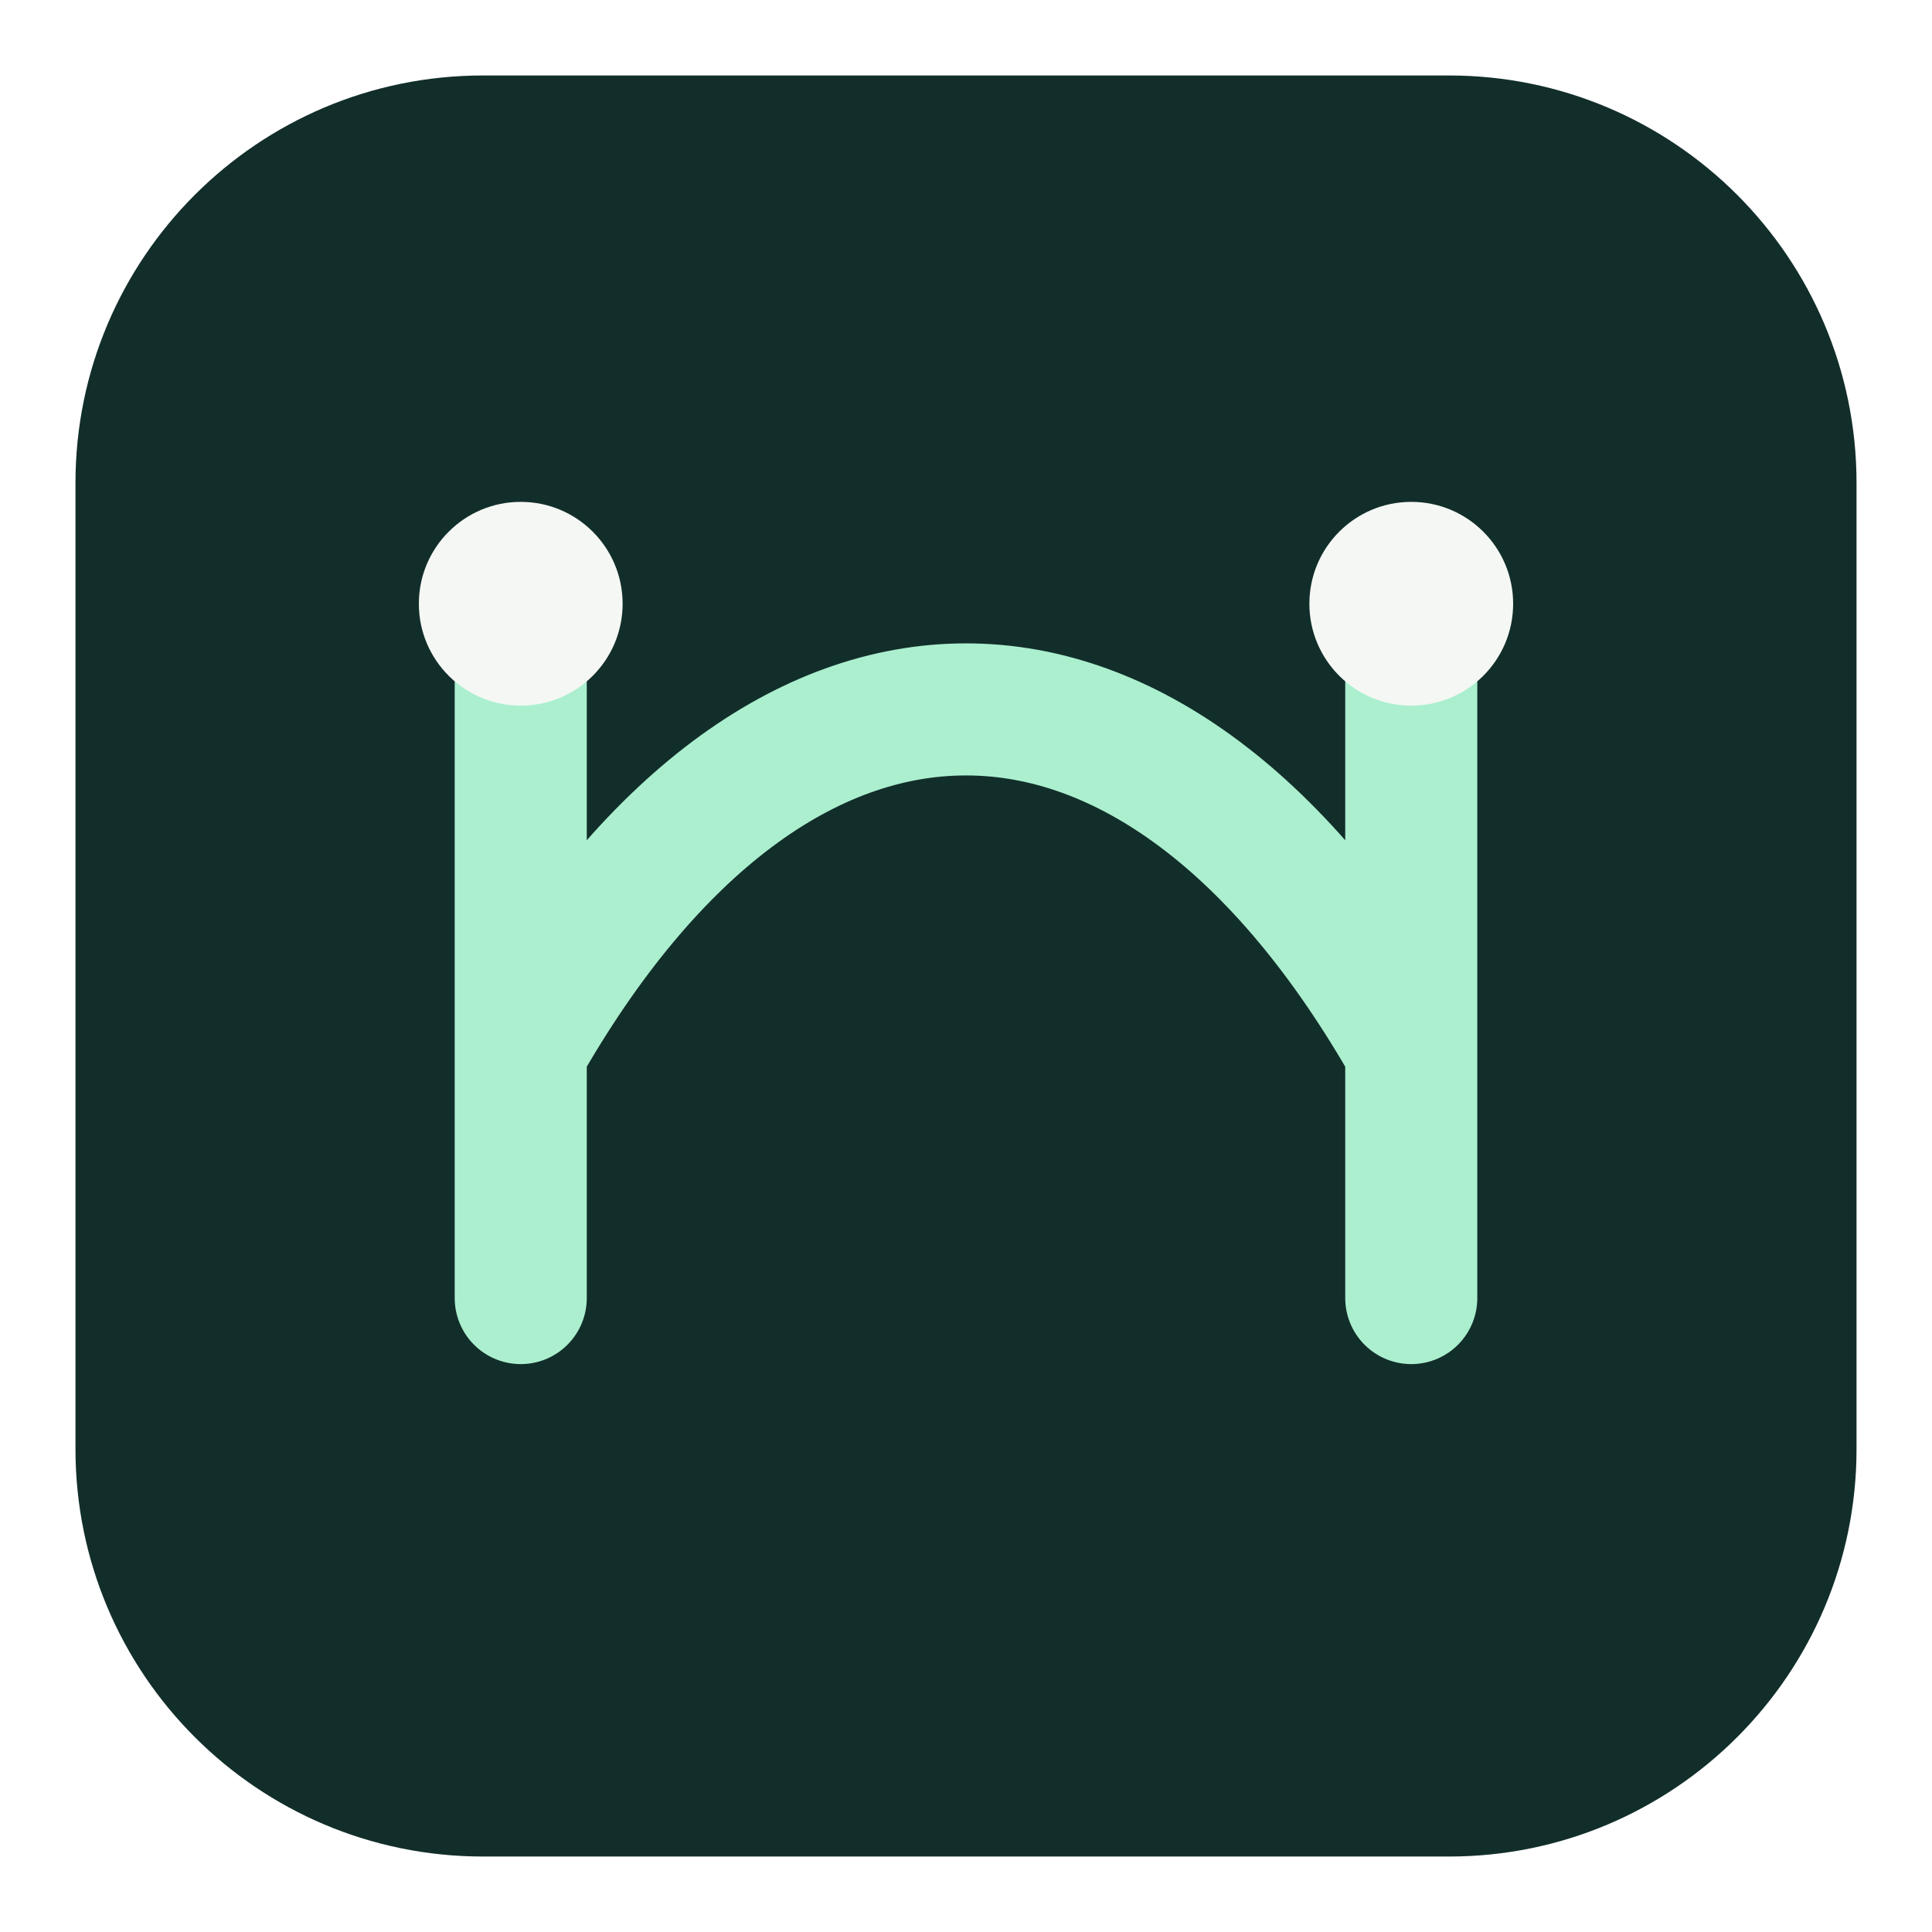
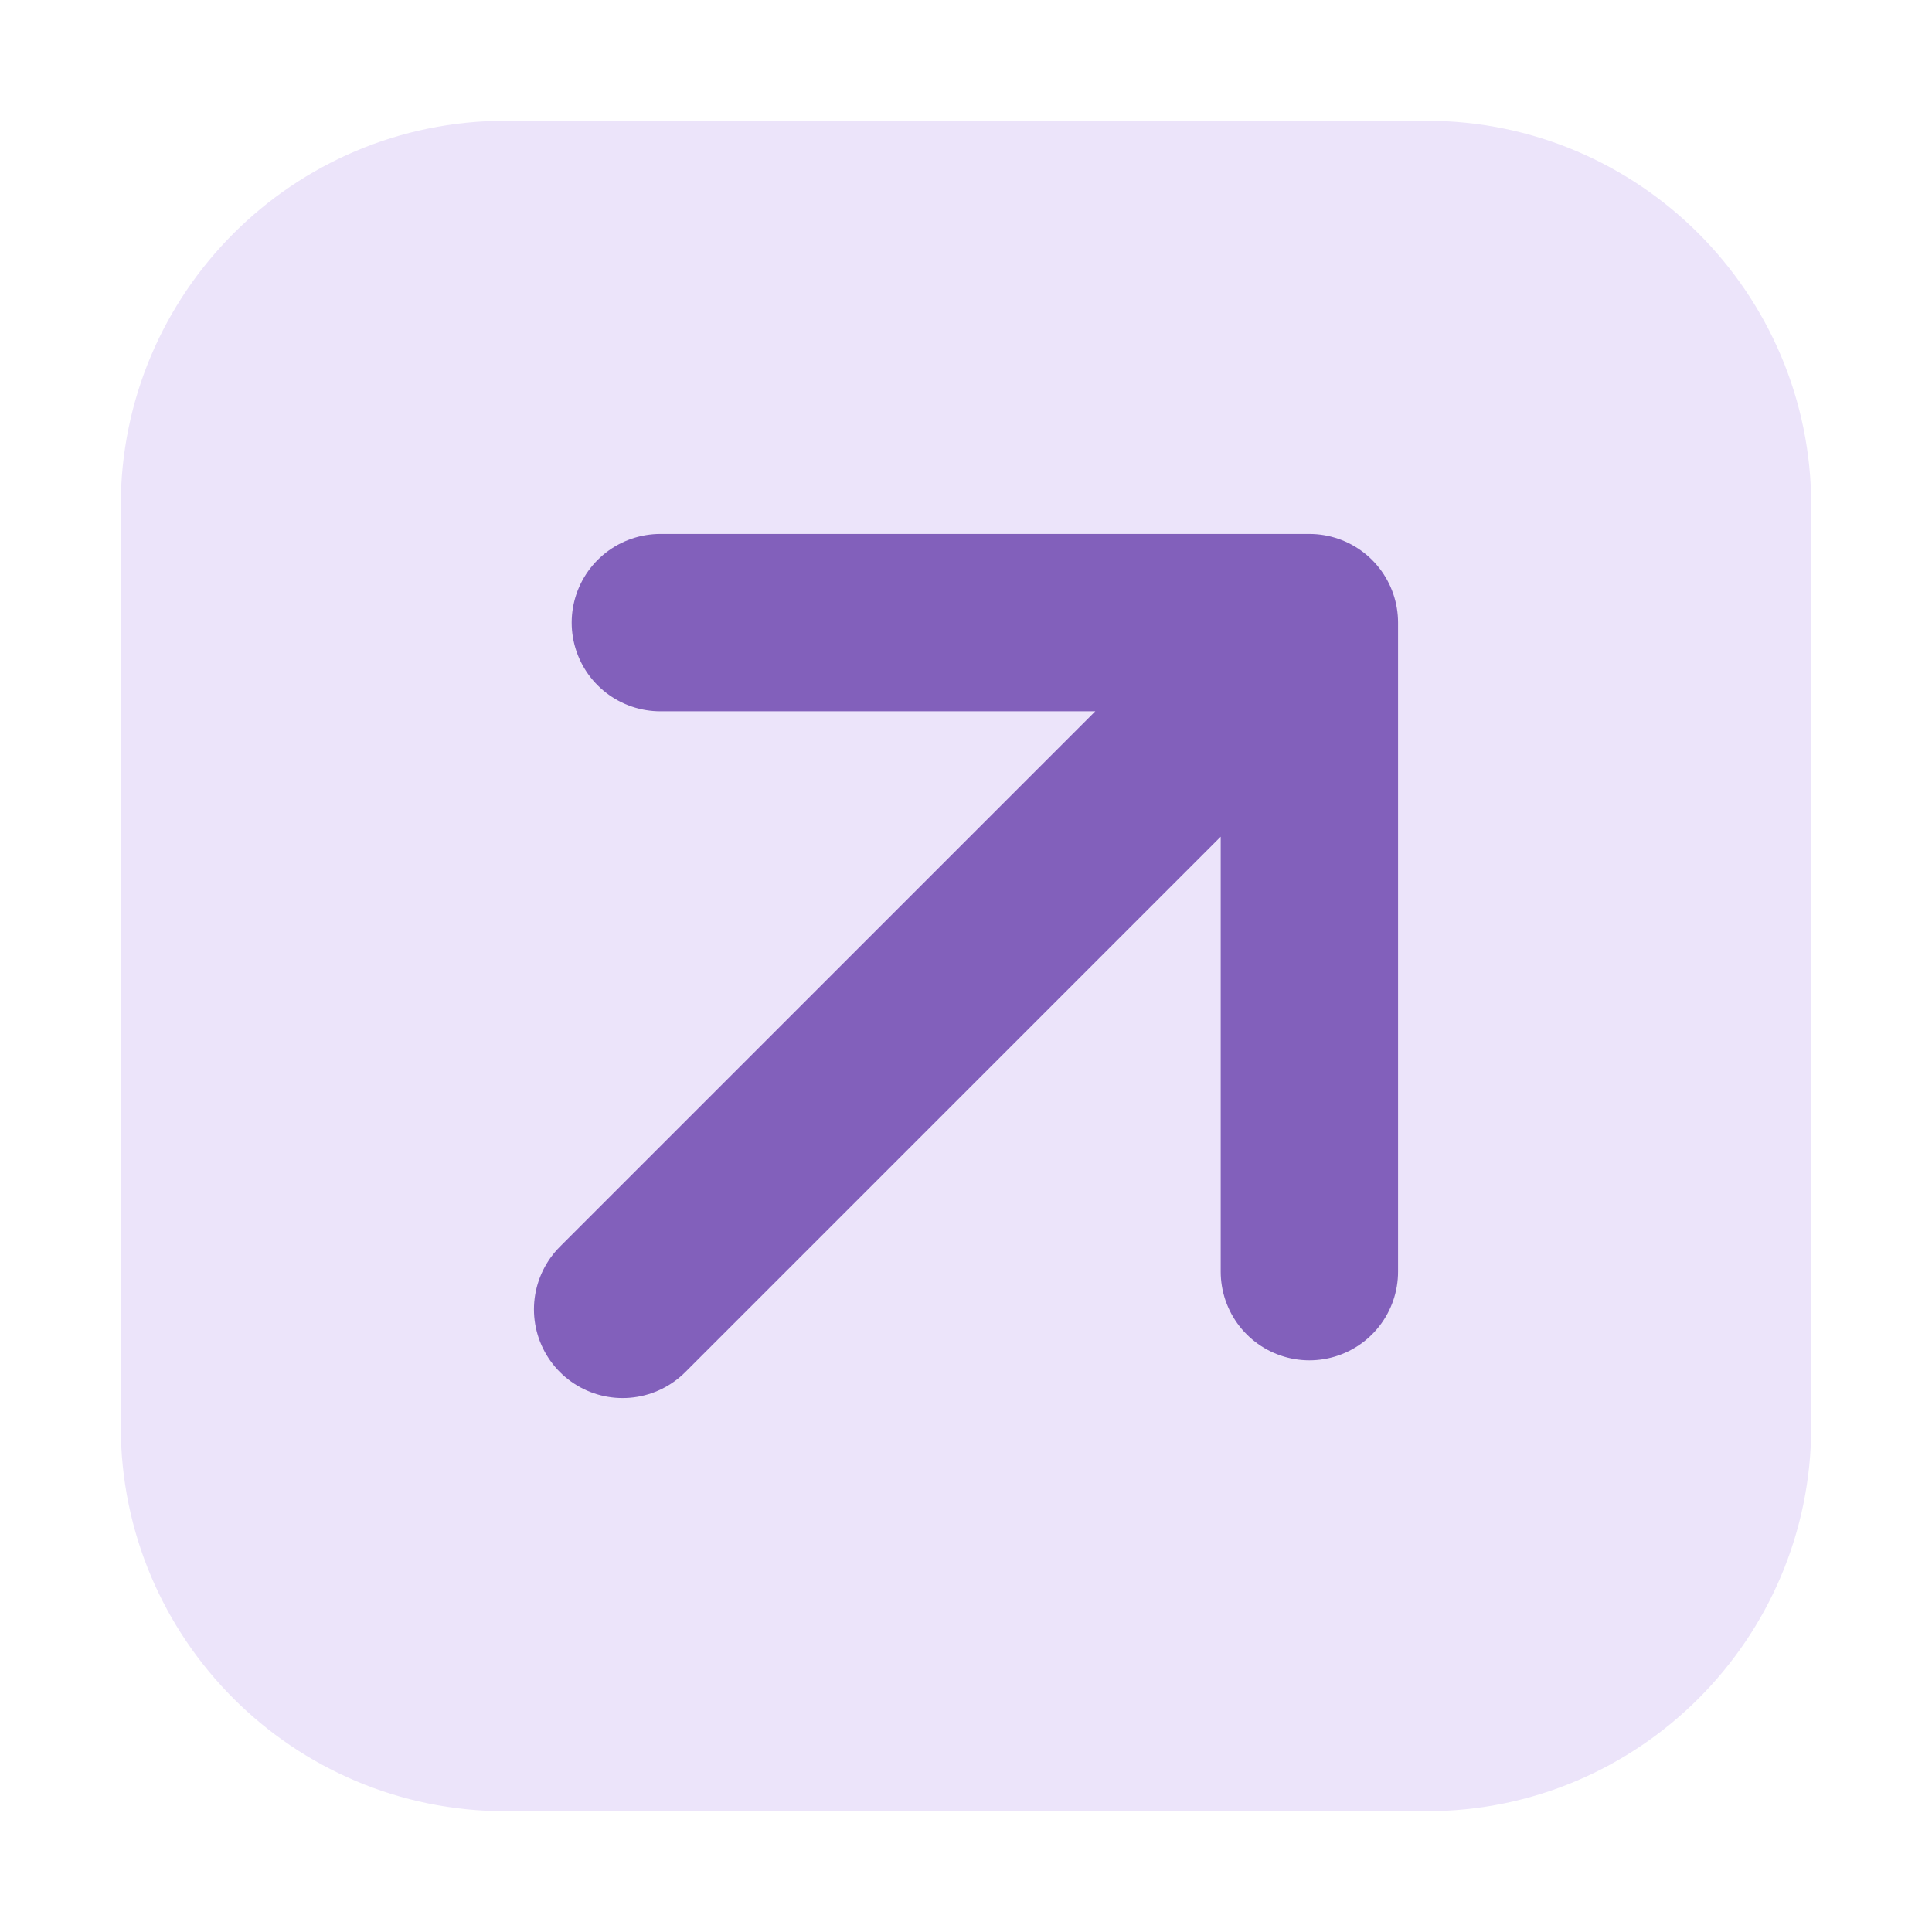
- <svg xmlns="http://www.w3.org/2000/svg" width="512" height="512" viewBox="0 0 512 512">
-   <rect x="20" y="20" width="472" height="472" rx="108" fill="#122e2a" />
-   <path d="M138 344V181m236 163V181M138 278c68-120 168-120 236 0" fill="none" stroke="#abefcf" stroke-width="35" stroke-linecap="round" />
-   <circle cx="138" cy="160" r="27" fill="#f4f7f3" />
-   <circle cx="374" cy="160" r="27" fill="#f4f7f3" />
+ <svg xmlns="http://www.w3.org/2000/svg" width="1024" height="1024" viewBox="0 0 1024 1024">
+   <rect x="64" y="64" width="896" height="896" rx="204" fill="#ece4fa" />
+   <path d="M330 694 694 330M350 330h344v344" fill="none" stroke="#8260bb" stroke-width="94" stroke-linecap="round" stroke-linejoin="round" />
</svg>
